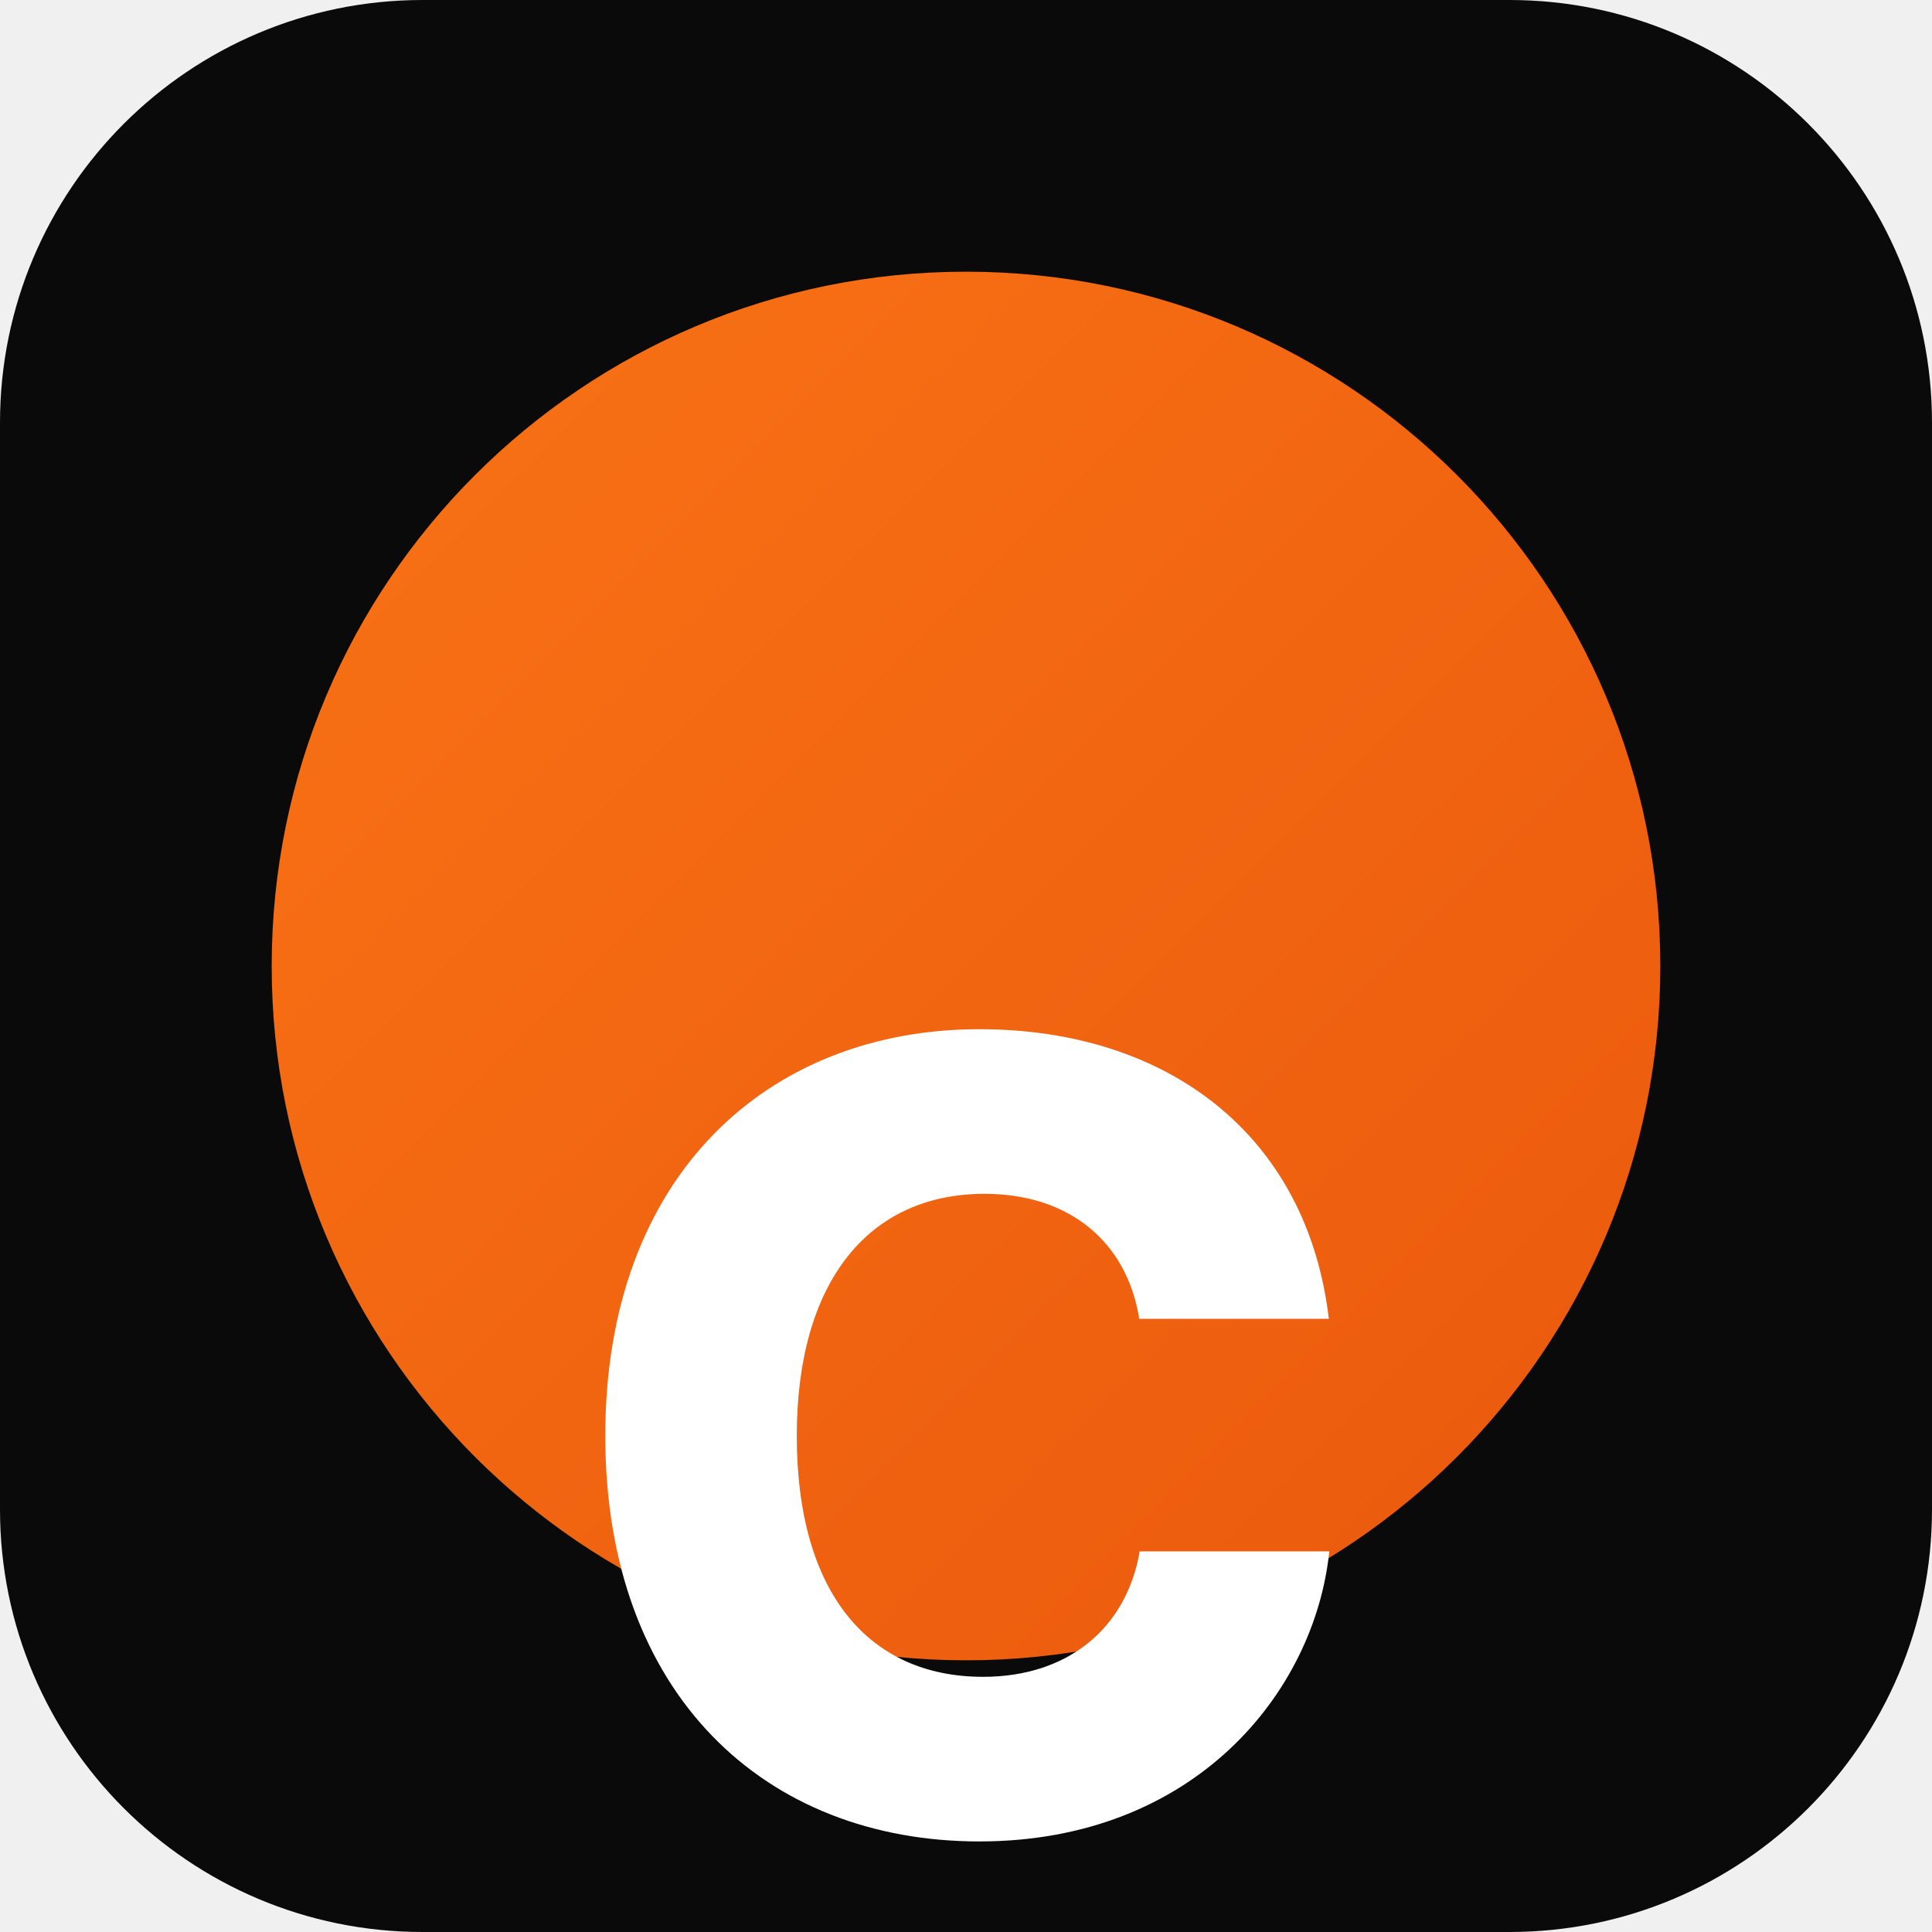
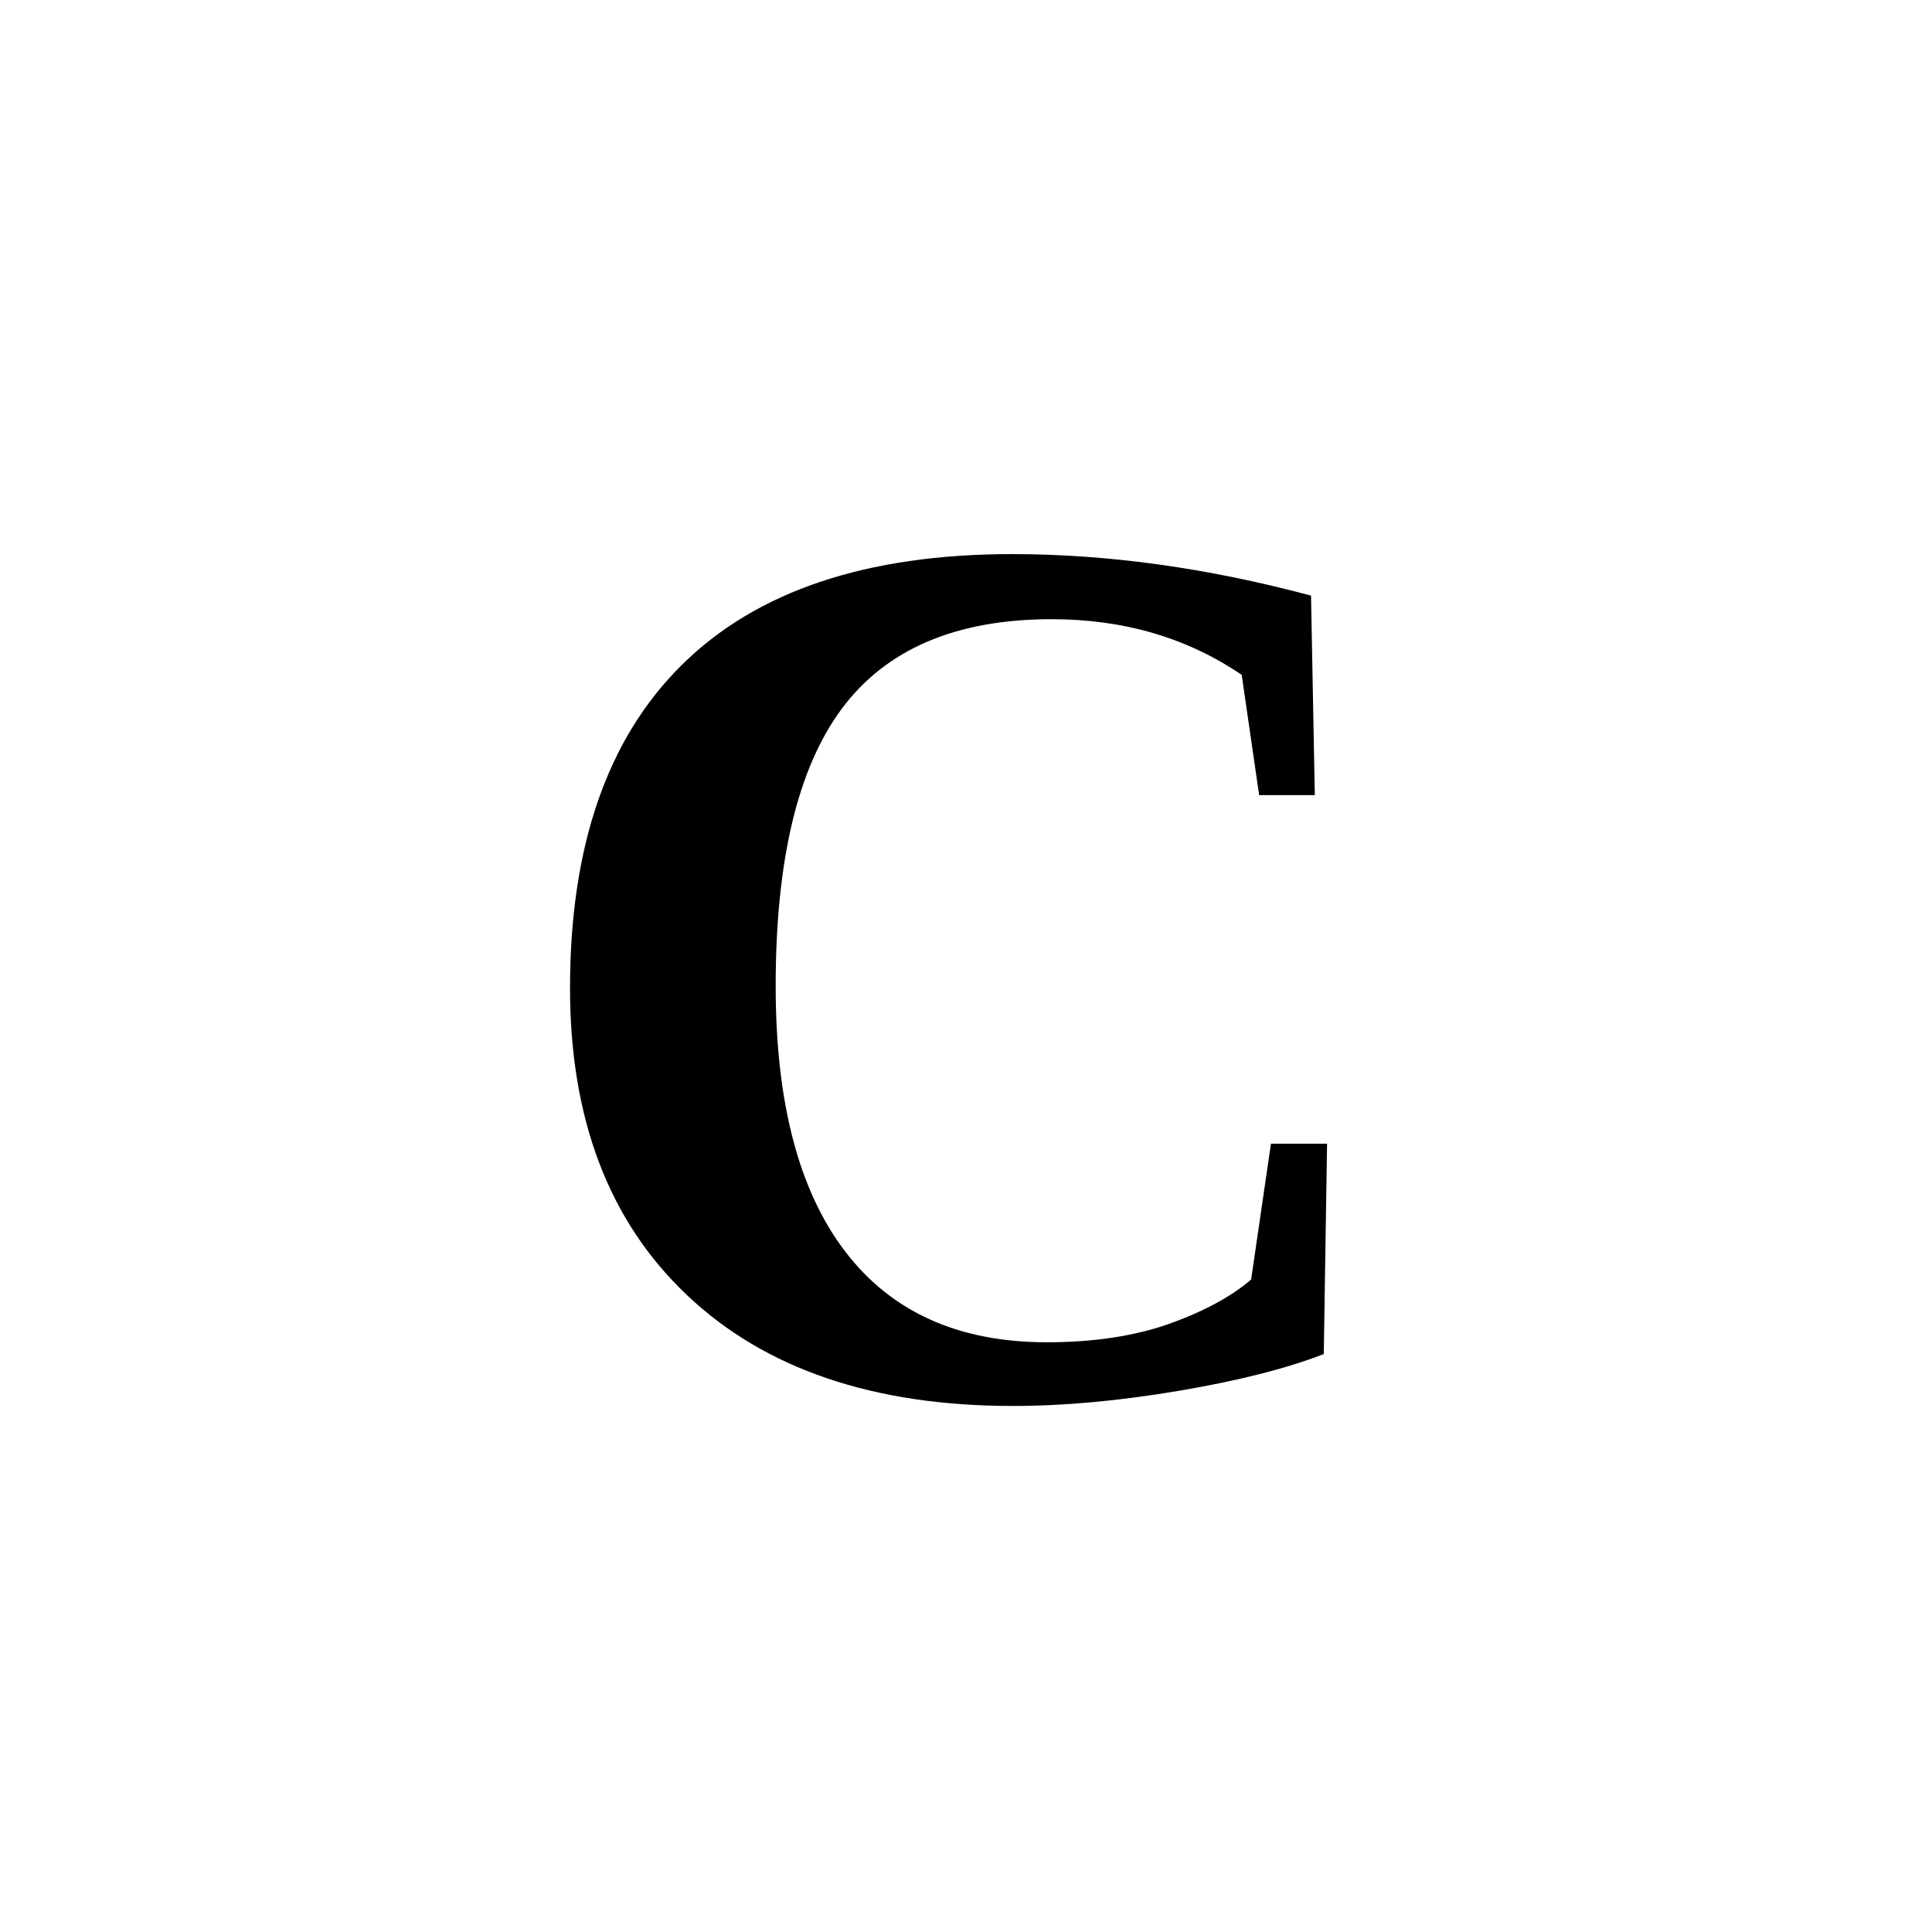
<svg xmlns="http://www.w3.org/2000/svg" viewBox="0 0 64 64">
-   <defs>
-     <linearGradient id="cp" x1="0" y1="0" x2="1" y2="1">
-       <stop offset="0%" stop-color="#f97316" />
-       <stop offset="100%" stop-color="#ea580c" />
-     </linearGradient>
-   </defs>
-   <rect width="64" height="64" rx="14" fill="#0a0a0a" />
-   <circle cx="32" cy="32" r="23" fill="url(#cp)" />
-   <text x="32" y="47" text-anchor="middle" dominant-baseline="middle" font-family="Inter, -apple-system, BlinkMacSystemFont, 'Segoe UI', sans-serif" font-size="36" font-weight="800" fill="#ffffff">C</text>
+   <rect width="64" height="64" fill="#ffffff" />
+   <text x="32" y="32" text-anchor="middle" dominant-baseline="central" font-family="Georgia, 'Times New Roman', Times, ui-serif, serif" font-size="42" font-weight="700" fill="#000000">C</text>
</svg>
